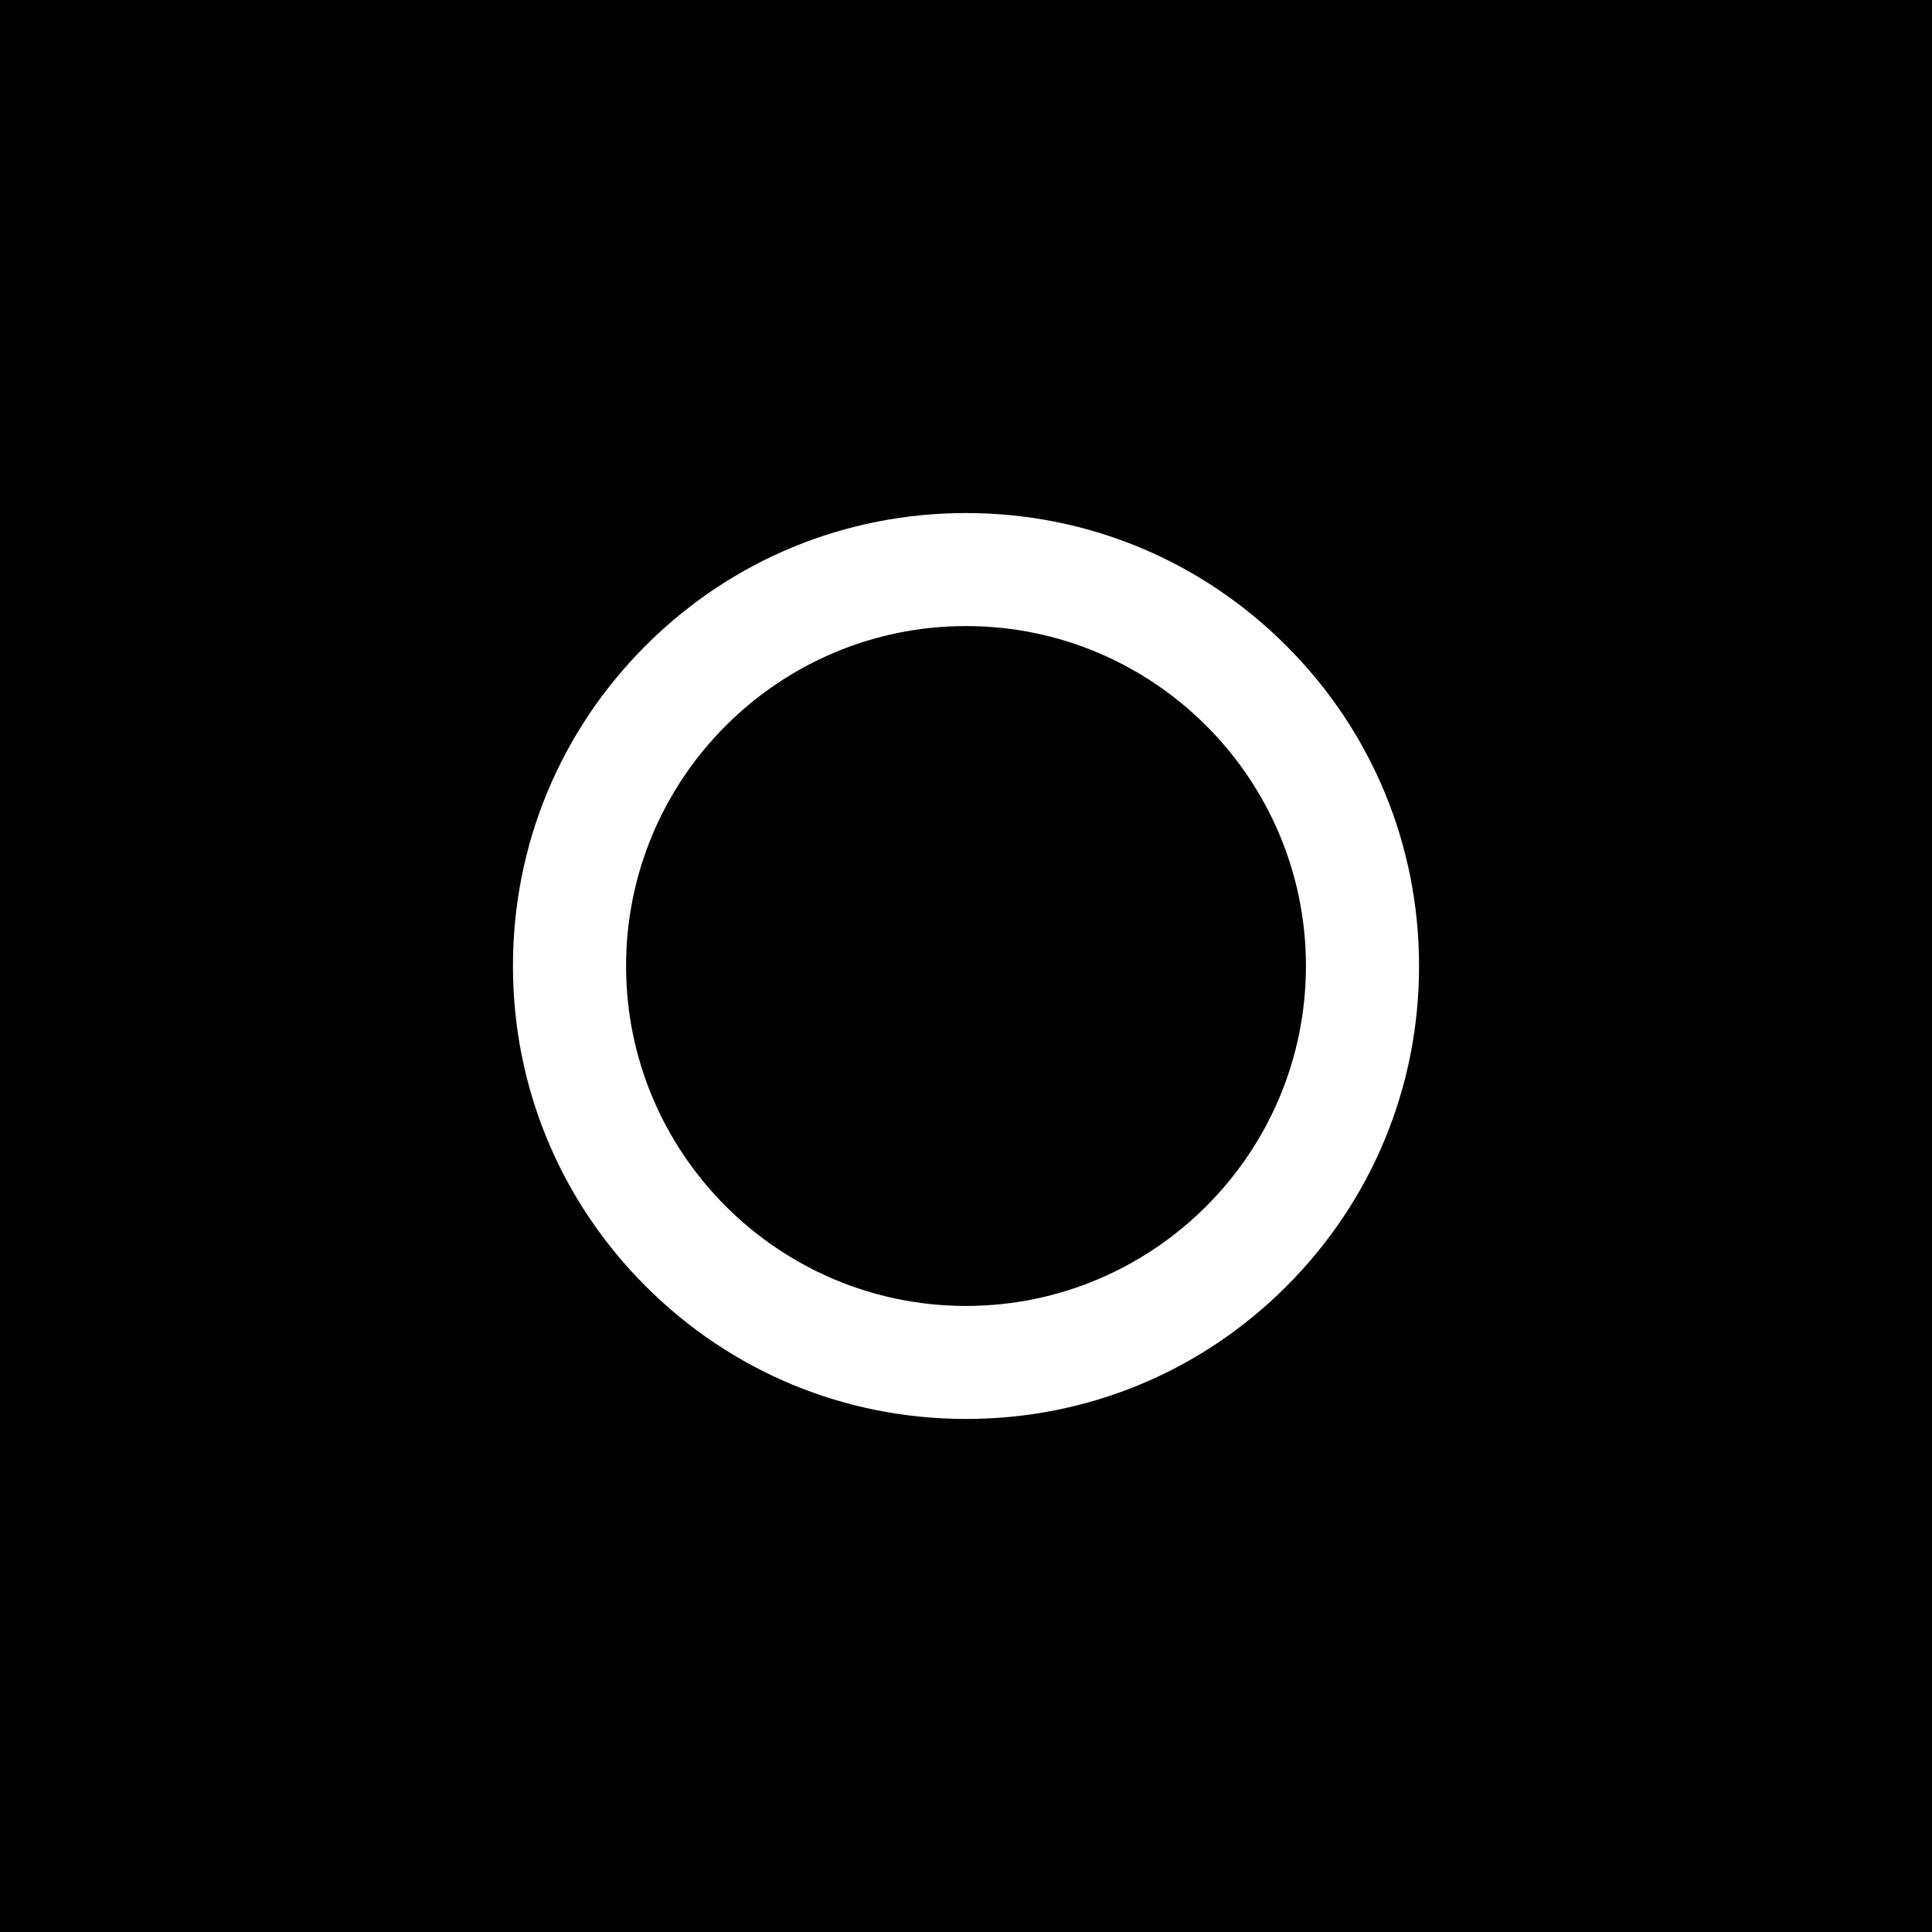
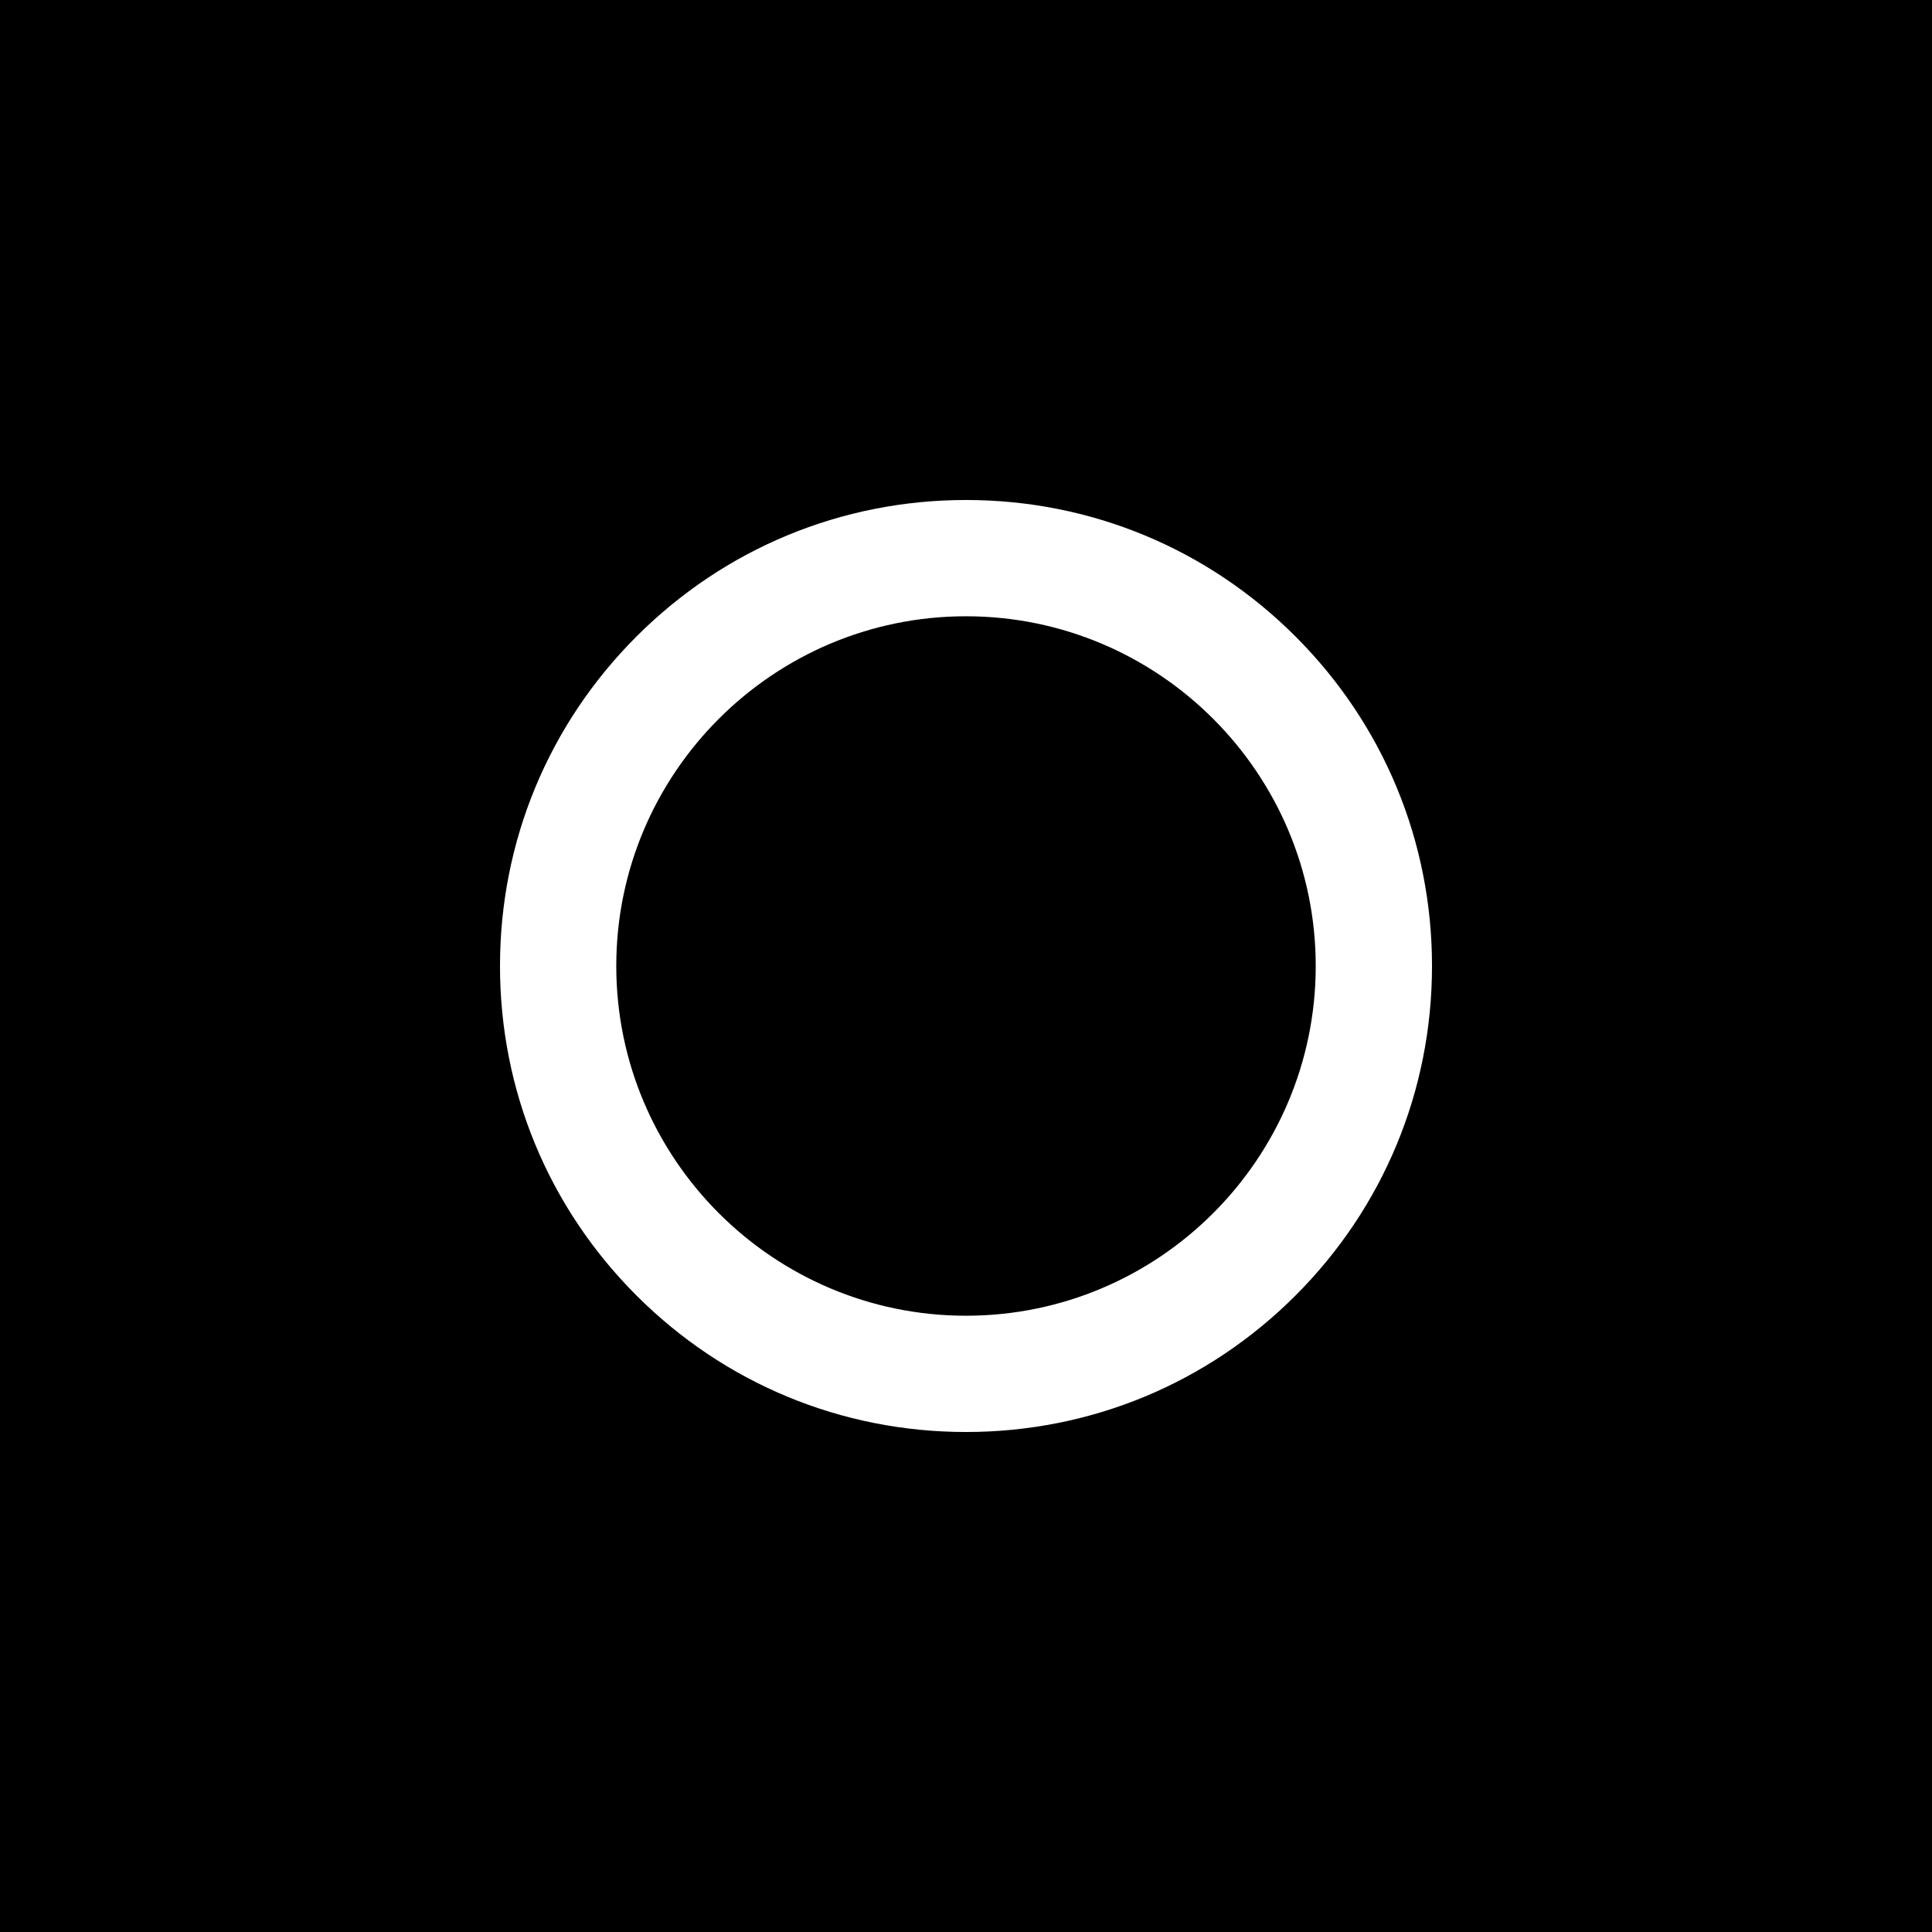
- <svg xmlns="http://www.w3.org/2000/svg" version="1.1" id="Layer_1" x="0px" y="0px" viewBox="0 0 200 200" style="enable-background:new 0 0 200 200;" xml:space="preserve">
+ <svg xmlns="http://www.w3.org/2000/svg" version="1.1" id="Layer_1" x="0px" y="0px" viewBox="0 0 1080 1080" style="enable-background:new 0 0 1080 1080;" xml:space="preserve">
  <style type="text/css">
	.st0{fill:#FFFFFF;}
</style>
  <g>
-     <rect width="200" height="200" />
+     <rect x="-8" y="-15" width="1111" height="1111" />
  </g>
  <g>
-     <path class="st0" d="M100,146.89c-12.53,0-24.3-4.88-33.16-13.74c-8.86-8.86-13.74-20.63-13.74-33.16s4.88-24.3,13.74-33.16   C75.7,57.98,87.47,53.11,100,53.11s24.3,4.88,33.16,13.74c8.86,8.86,13.74,20.63,13.74,33.16s-4.88,24.3-13.74,33.16   S112.53,146.89,100,146.89z M100,64.81c-19.41,0-35.19,15.79-35.19,35.19s15.79,35.19,35.19,35.19s35.19-15.79,35.19-35.19   S119.41,64.81,100,64.81z" />
+     <path class="st0" d="M540,800.5c-69.58,0-135-27.1-184.2-76.3C306.6,675,279.5,609.58,279.5,540s27.1-135,76.3-184.2   c49.2-49.2,114.62-76.3,184.2-76.3s135,27.1,184.2,76.3c49.2,49.2,76.3,114.62,76.3,184.2s-27.1,135-76.3,184.2   S609.58,800.5,540,800.5z M540,344.5c-107.8,0-195.5,87.7-195.5,195.5S432.2,735.5,540,735.5S735.5,647.8,735.5,540   S647.8,344.5,540,344.5z" />
  </g>
</svg>
